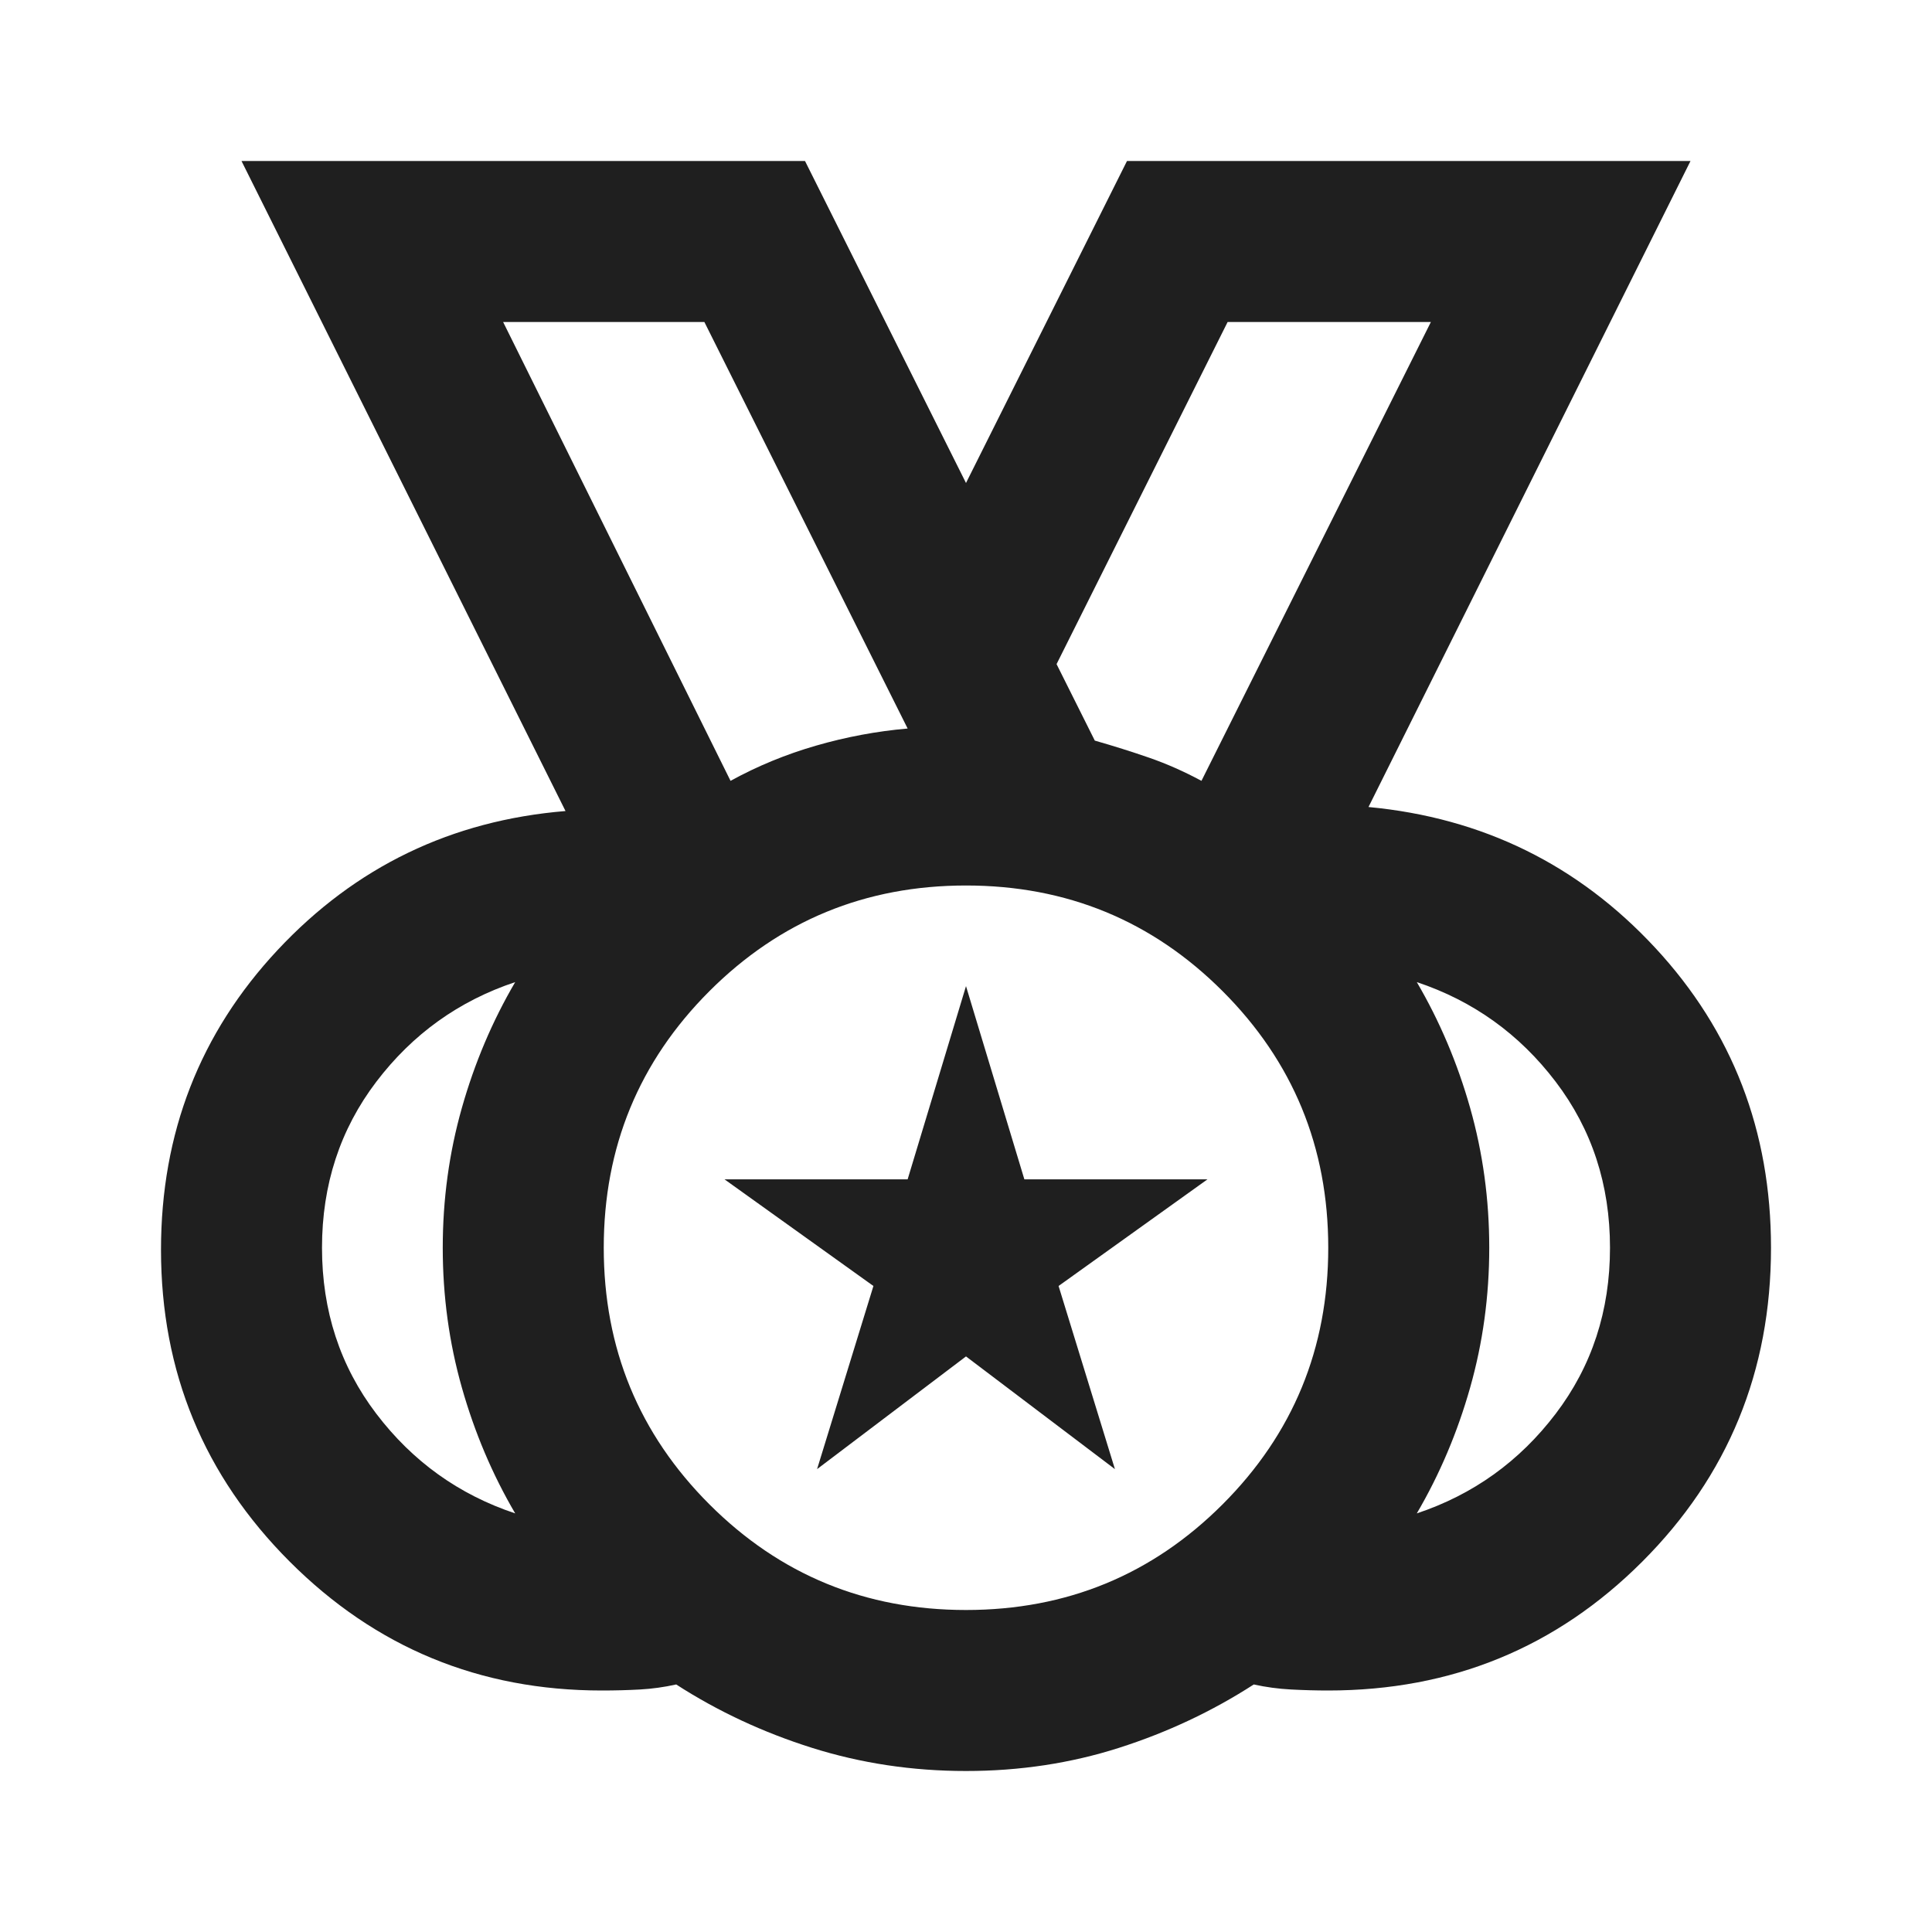
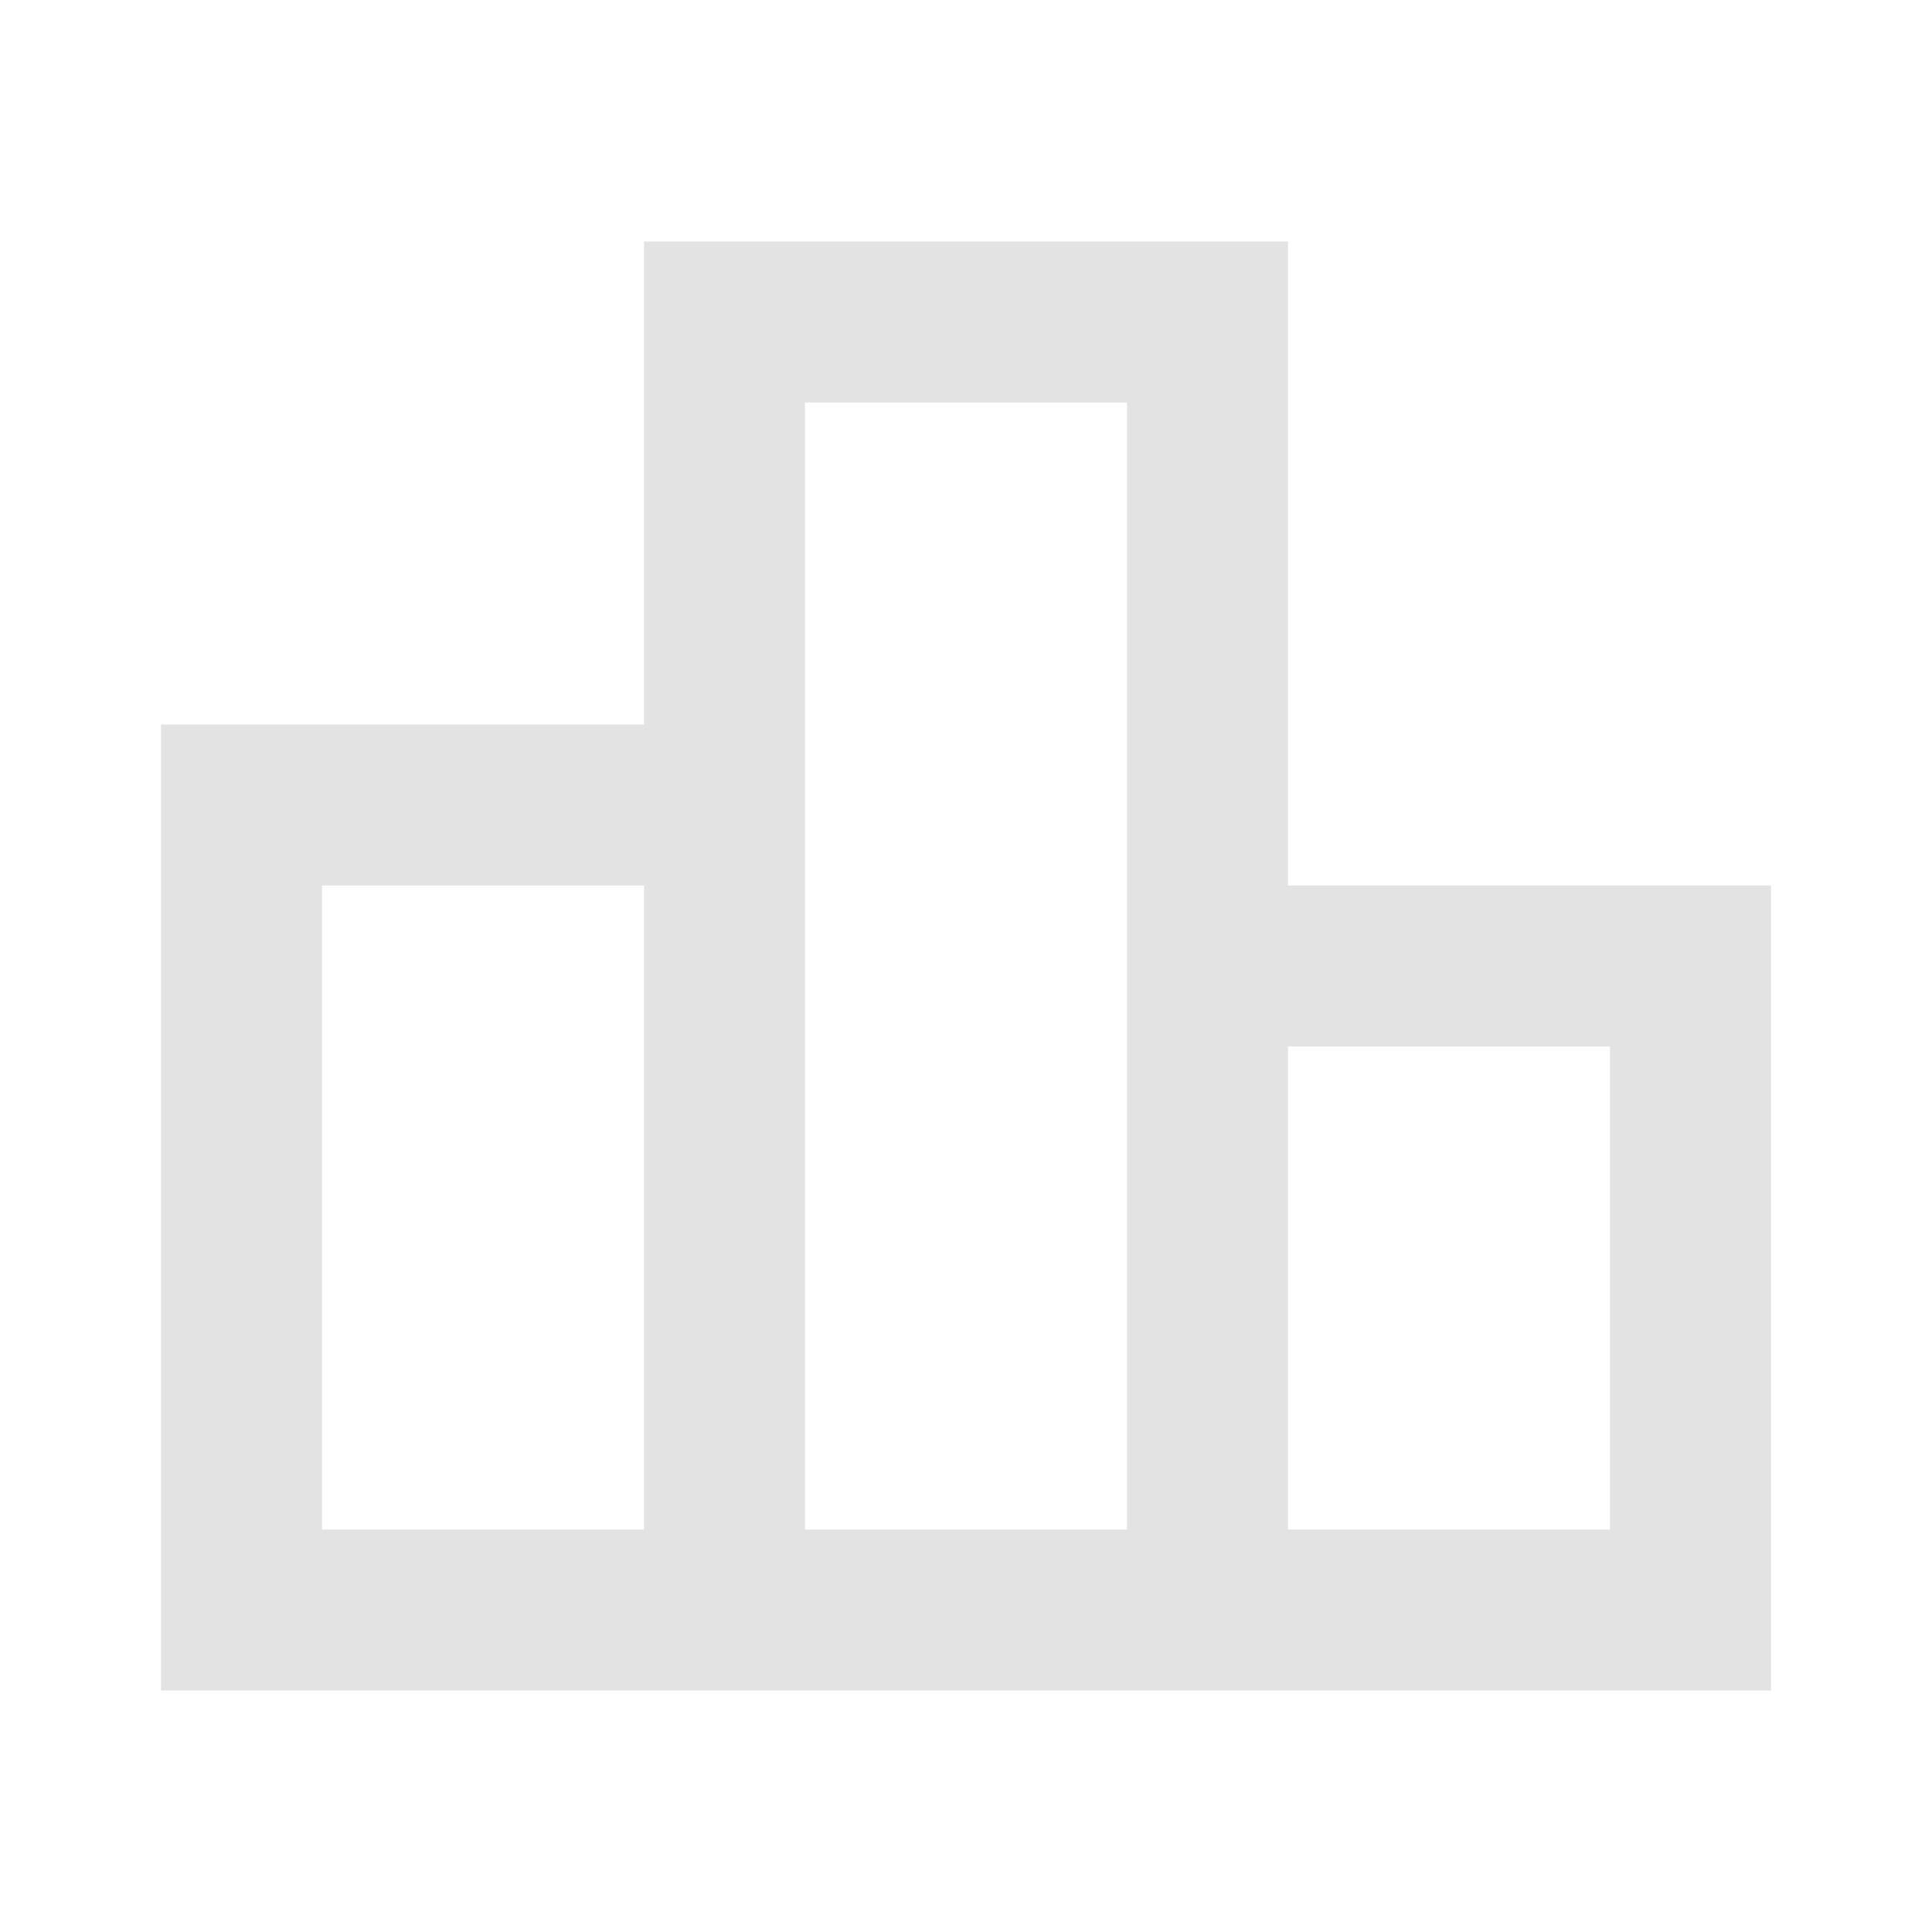
- <svg xmlns="http://www.w3.org/2000/svg" height="24px" viewBox="0 -960 960 960" width="24px" fill="#1f1f1f">
-   <path d="M607.5-212.5Q660-265 660-340t-52.5-127.5Q555-520 480-520t-127.5 52.5Q300-415 300-340t52.5 127.5Q405-160 480-160t127.5-52.5ZM363-572q20-11 42.5-17.5T451-598L350-800H250l113 228Zm234 0 114-228H610l-85 170 19 38q14 4 27 8.5t26 11.5ZM256-208q-17-29-26.5-62.5T220-340q0-36 9.5-69.5T256-472q-42 14-69 49.5T160-340q0 47 27 82.5t69 49.5Zm448 0q42-14 69-49.5t27-82.5q0-47-27-82.5T704-472q17 29 26.5 62.5T740-340q0 36-9.5 69.5T704-208ZM403.5-91.5Q367-103 336-123q-9 2-18 2.5t-19 .5q-91 0-155-64T80-339q0-87 58-149t143-69L120-880h280l80 160 80-160h280L680-559q85 8 142.5 70T880-340q0 92-64 156t-156 64q-9 0-18.5-.5T623-123q-31 20-67 31.5T480-80q-40 0-76.5-11.5ZM480-340ZM363-572 250-800l113 228Zm234 0 114-228-114 228ZM406-230l28-91-74-53h91l29-96 29 96h91l-74 53 28 91-74-56-74 56Z" />
+ <svg xmlns="http://www.w3.org/2000/svg" height="24px" viewBox="0 -960 960 960" width="24px" fill="#e3e3e3">
+   <path d="M160-200h160v-320H160v320Zm240 0h160v-560H400v560Zm240 0h160v-240H640v240ZM80-120v-480h240v-240h320v320h240v400H80Z" />
</svg>
